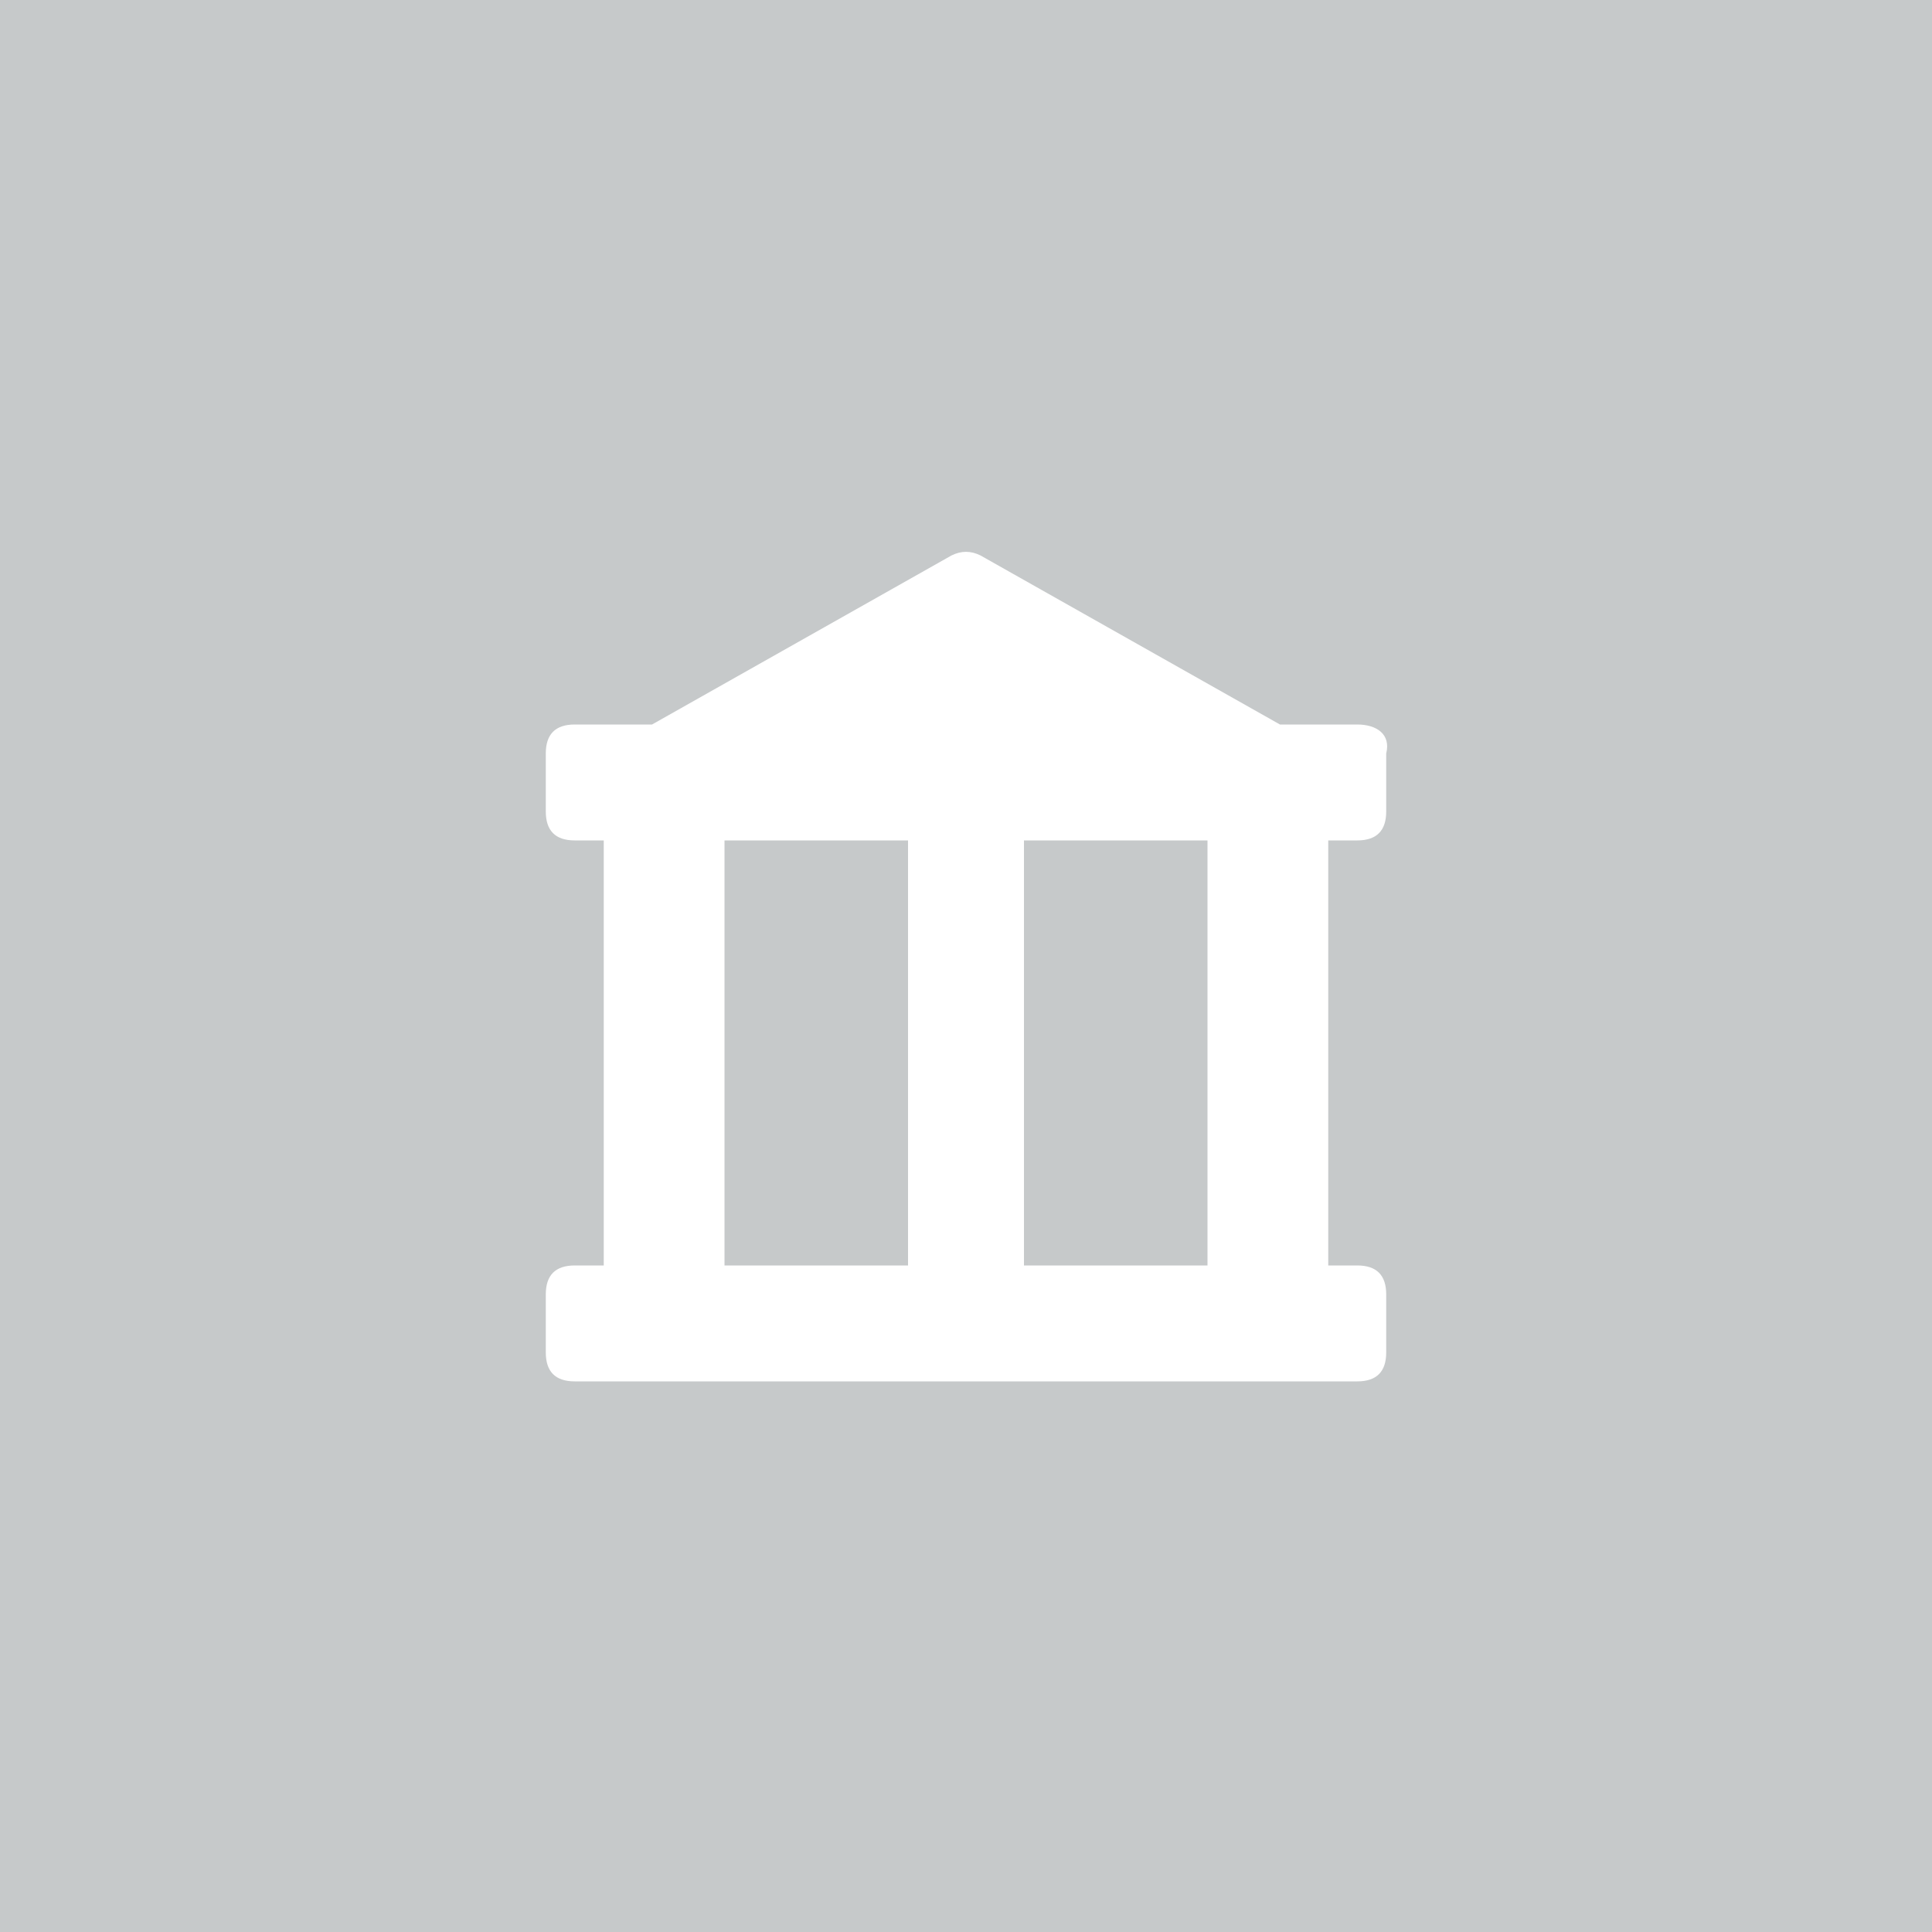
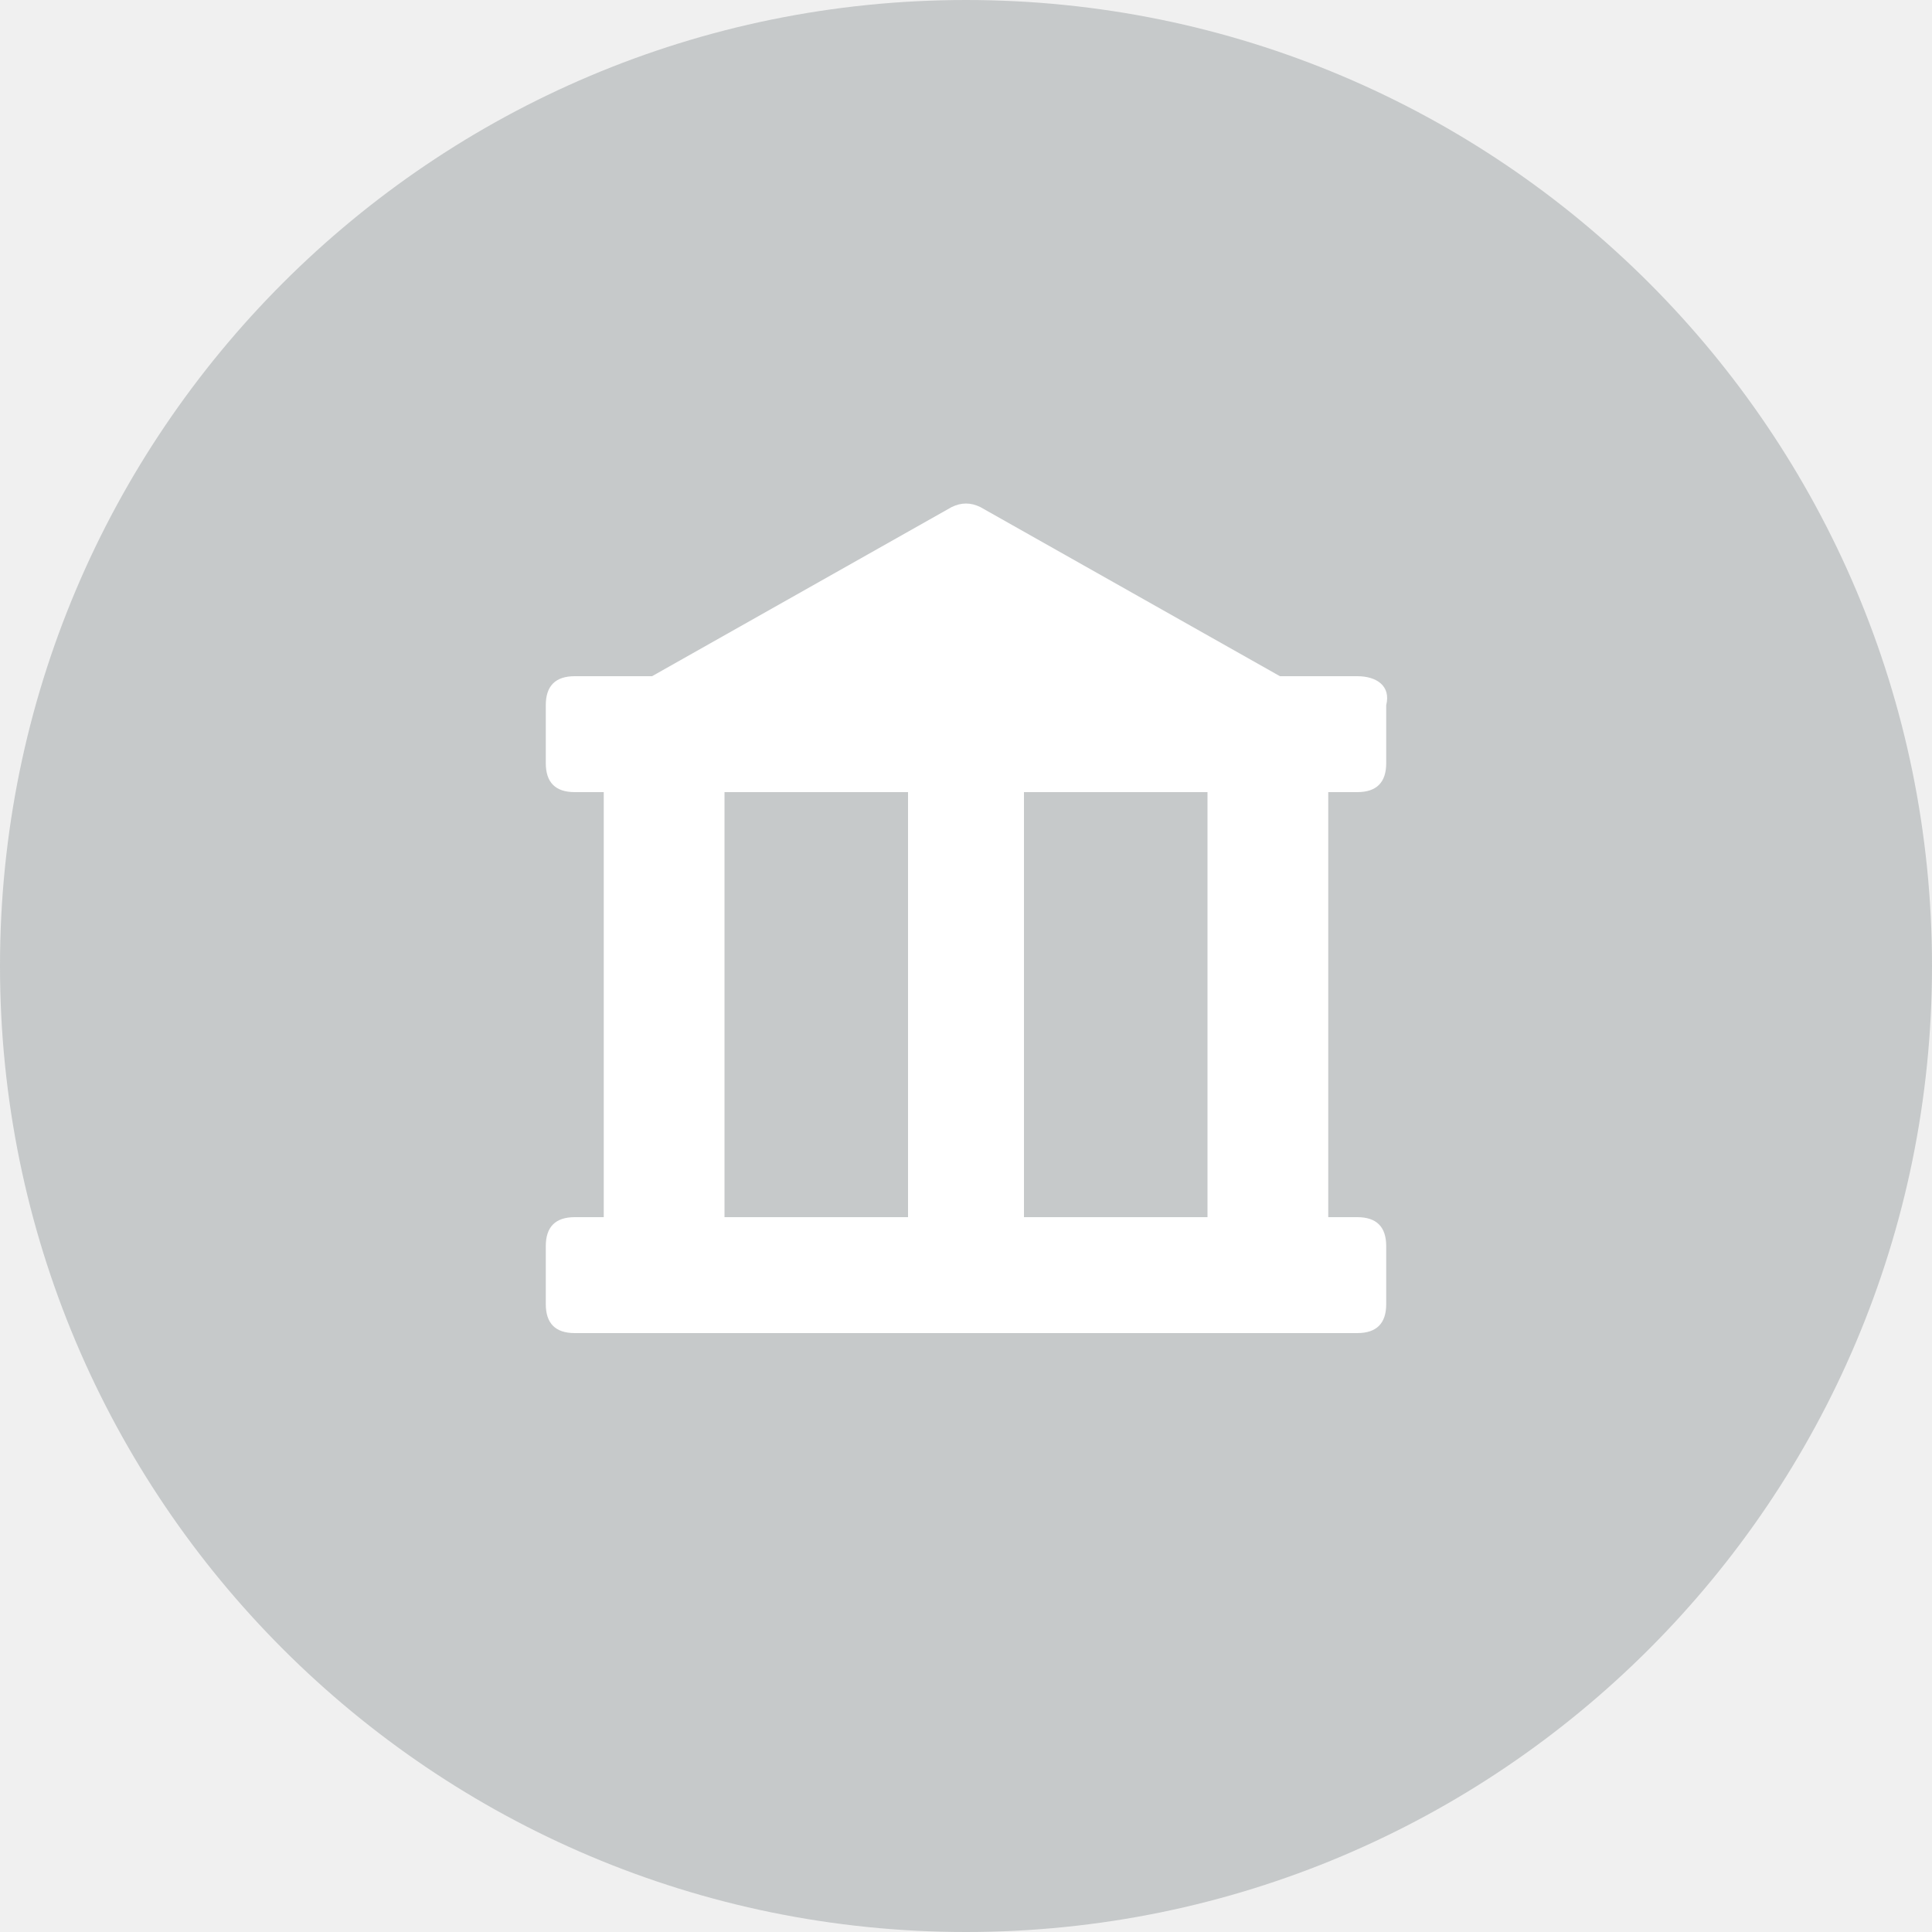
<svg xmlns="http://www.w3.org/2000/svg" version="1.1" id="Layer_1" x="0px" y="0px" viewBox="0 0 40 40" style="enable-background:new 0 0 40 40;" xml:space="preserve">
  <style type="text/css">
	.st0{fill:#C6C9CA;}
	.st1{fill:#FFFFFF;}
</style>
-   <rect class="st0" width="40" height="40" />
-   <path class="st1" d="M28.1,15h-1.6l-6.2-3.5c-0.2-0.1-0.4-0.1-0.6,0L13.5,15h-1.6c-0.4,0-0.6,0.2-0.6,0.6v1.2c0,0.4,0.2,0.6,0.6,0.6  h0.6v8.8h-0.6c-0.4,0-0.6,0.2-0.6,0.6v1.2c0,0.4,0.2,0.6,0.6,0.6h16.2c0.4,0,0.6-0.2,0.6-0.6v-1.2c0-0.4-0.2-0.6-0.6-0.6h-0.6v-8.8  h0.6c0.4,0,0.6-0.2,0.6-0.6v-1.2C28.8,15.2,28.5,15,28.1,15z M18.8,26.2H15v-8.8h3.8V26.2z M25,26.2h-3.8v-8.8H25V26.2z" />
+   <circle class="st0" cx="20" cy="20" r="20" />
+   <path class="st1" d="M28.1,14h-1.6l-6.2-3.5c-0.2-0.1-0.4-0.1-0.6,0L13.5,14h-1.6c-0.4,0-0.6,0.2-0.6,0.6v1.2c0,0.4,0.2,0.6,0.6,0.6  h0.6v8.8h-0.6c-0.4,0-0.6,0.2-0.6,0.6V27c0,0.4,0.2,0.6,0.6,0.6h16.2c0.4,0,0.6-0.2,0.6-0.6v-1.2c0-0.4-0.2-0.6-0.6-0.6h-0.6v-8.8  h0.6c0.4,0,0.6-0.2,0.6-0.6v-1.2C28.8,14.2,28.5,14,28.1,14z M18.8,25.2H15v-8.8h3.8V25.2z M25,25.2h-3.8v-8.8H25V25.2z" />
</svg>
